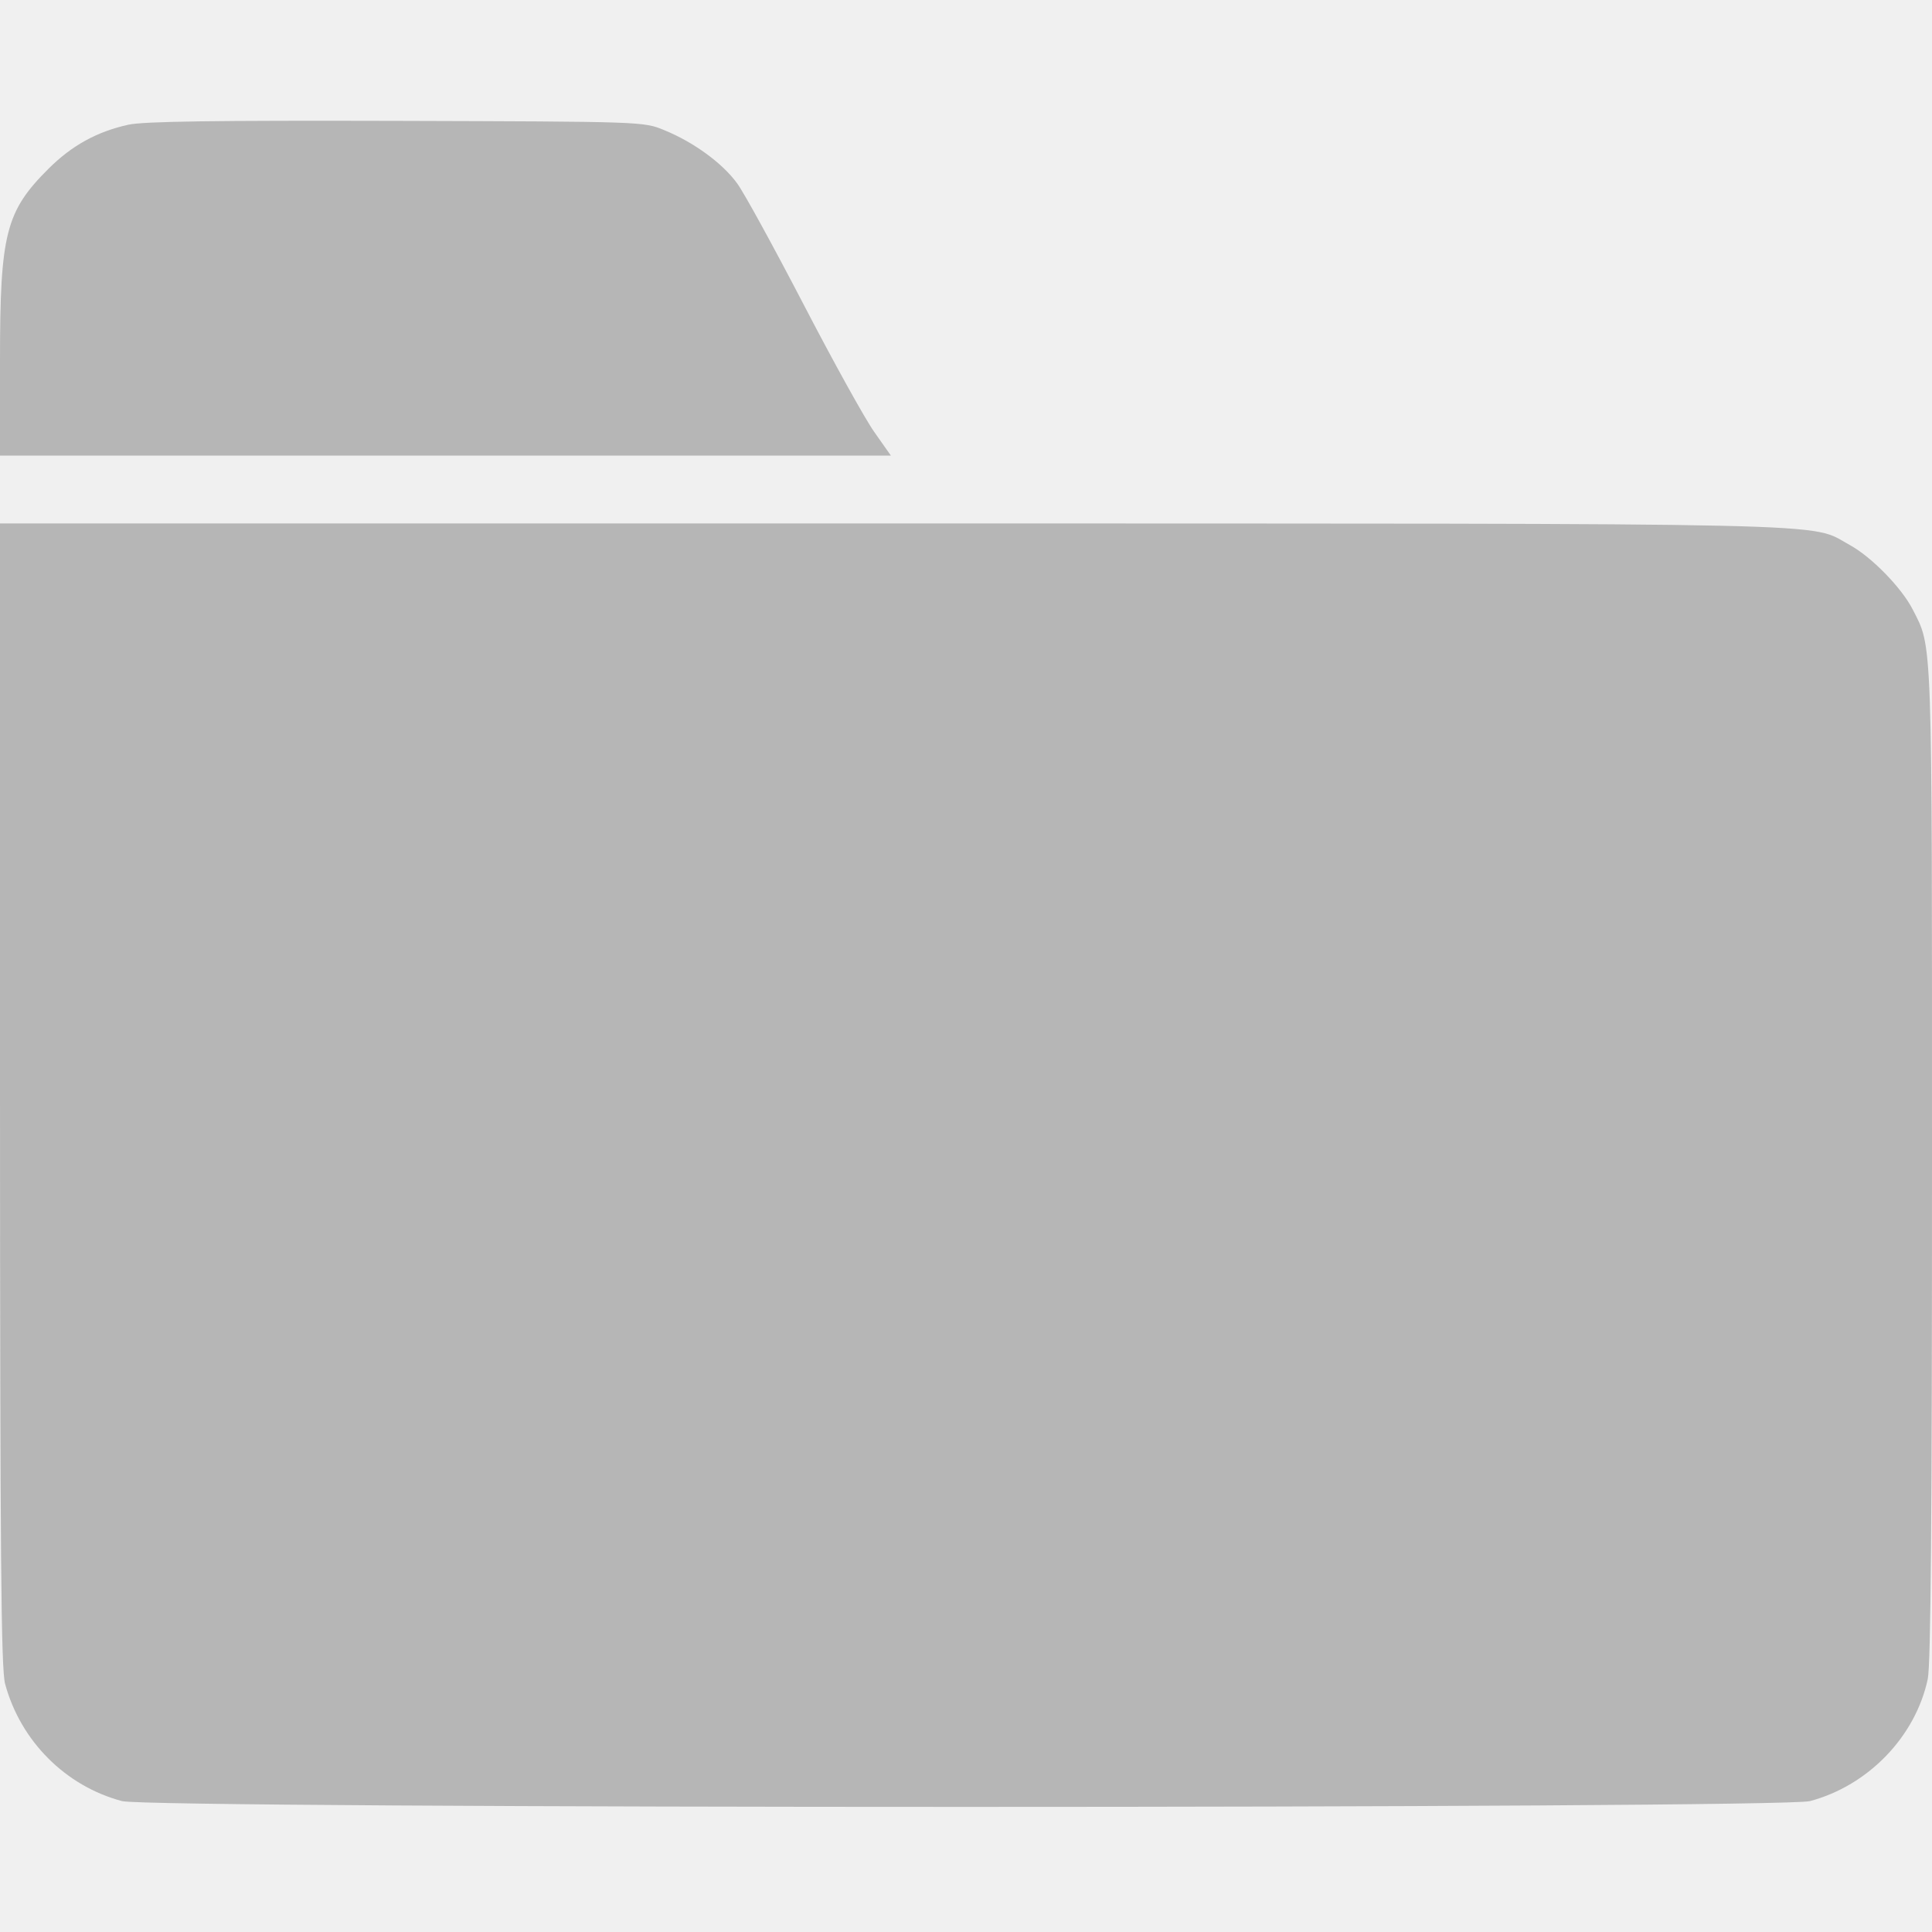
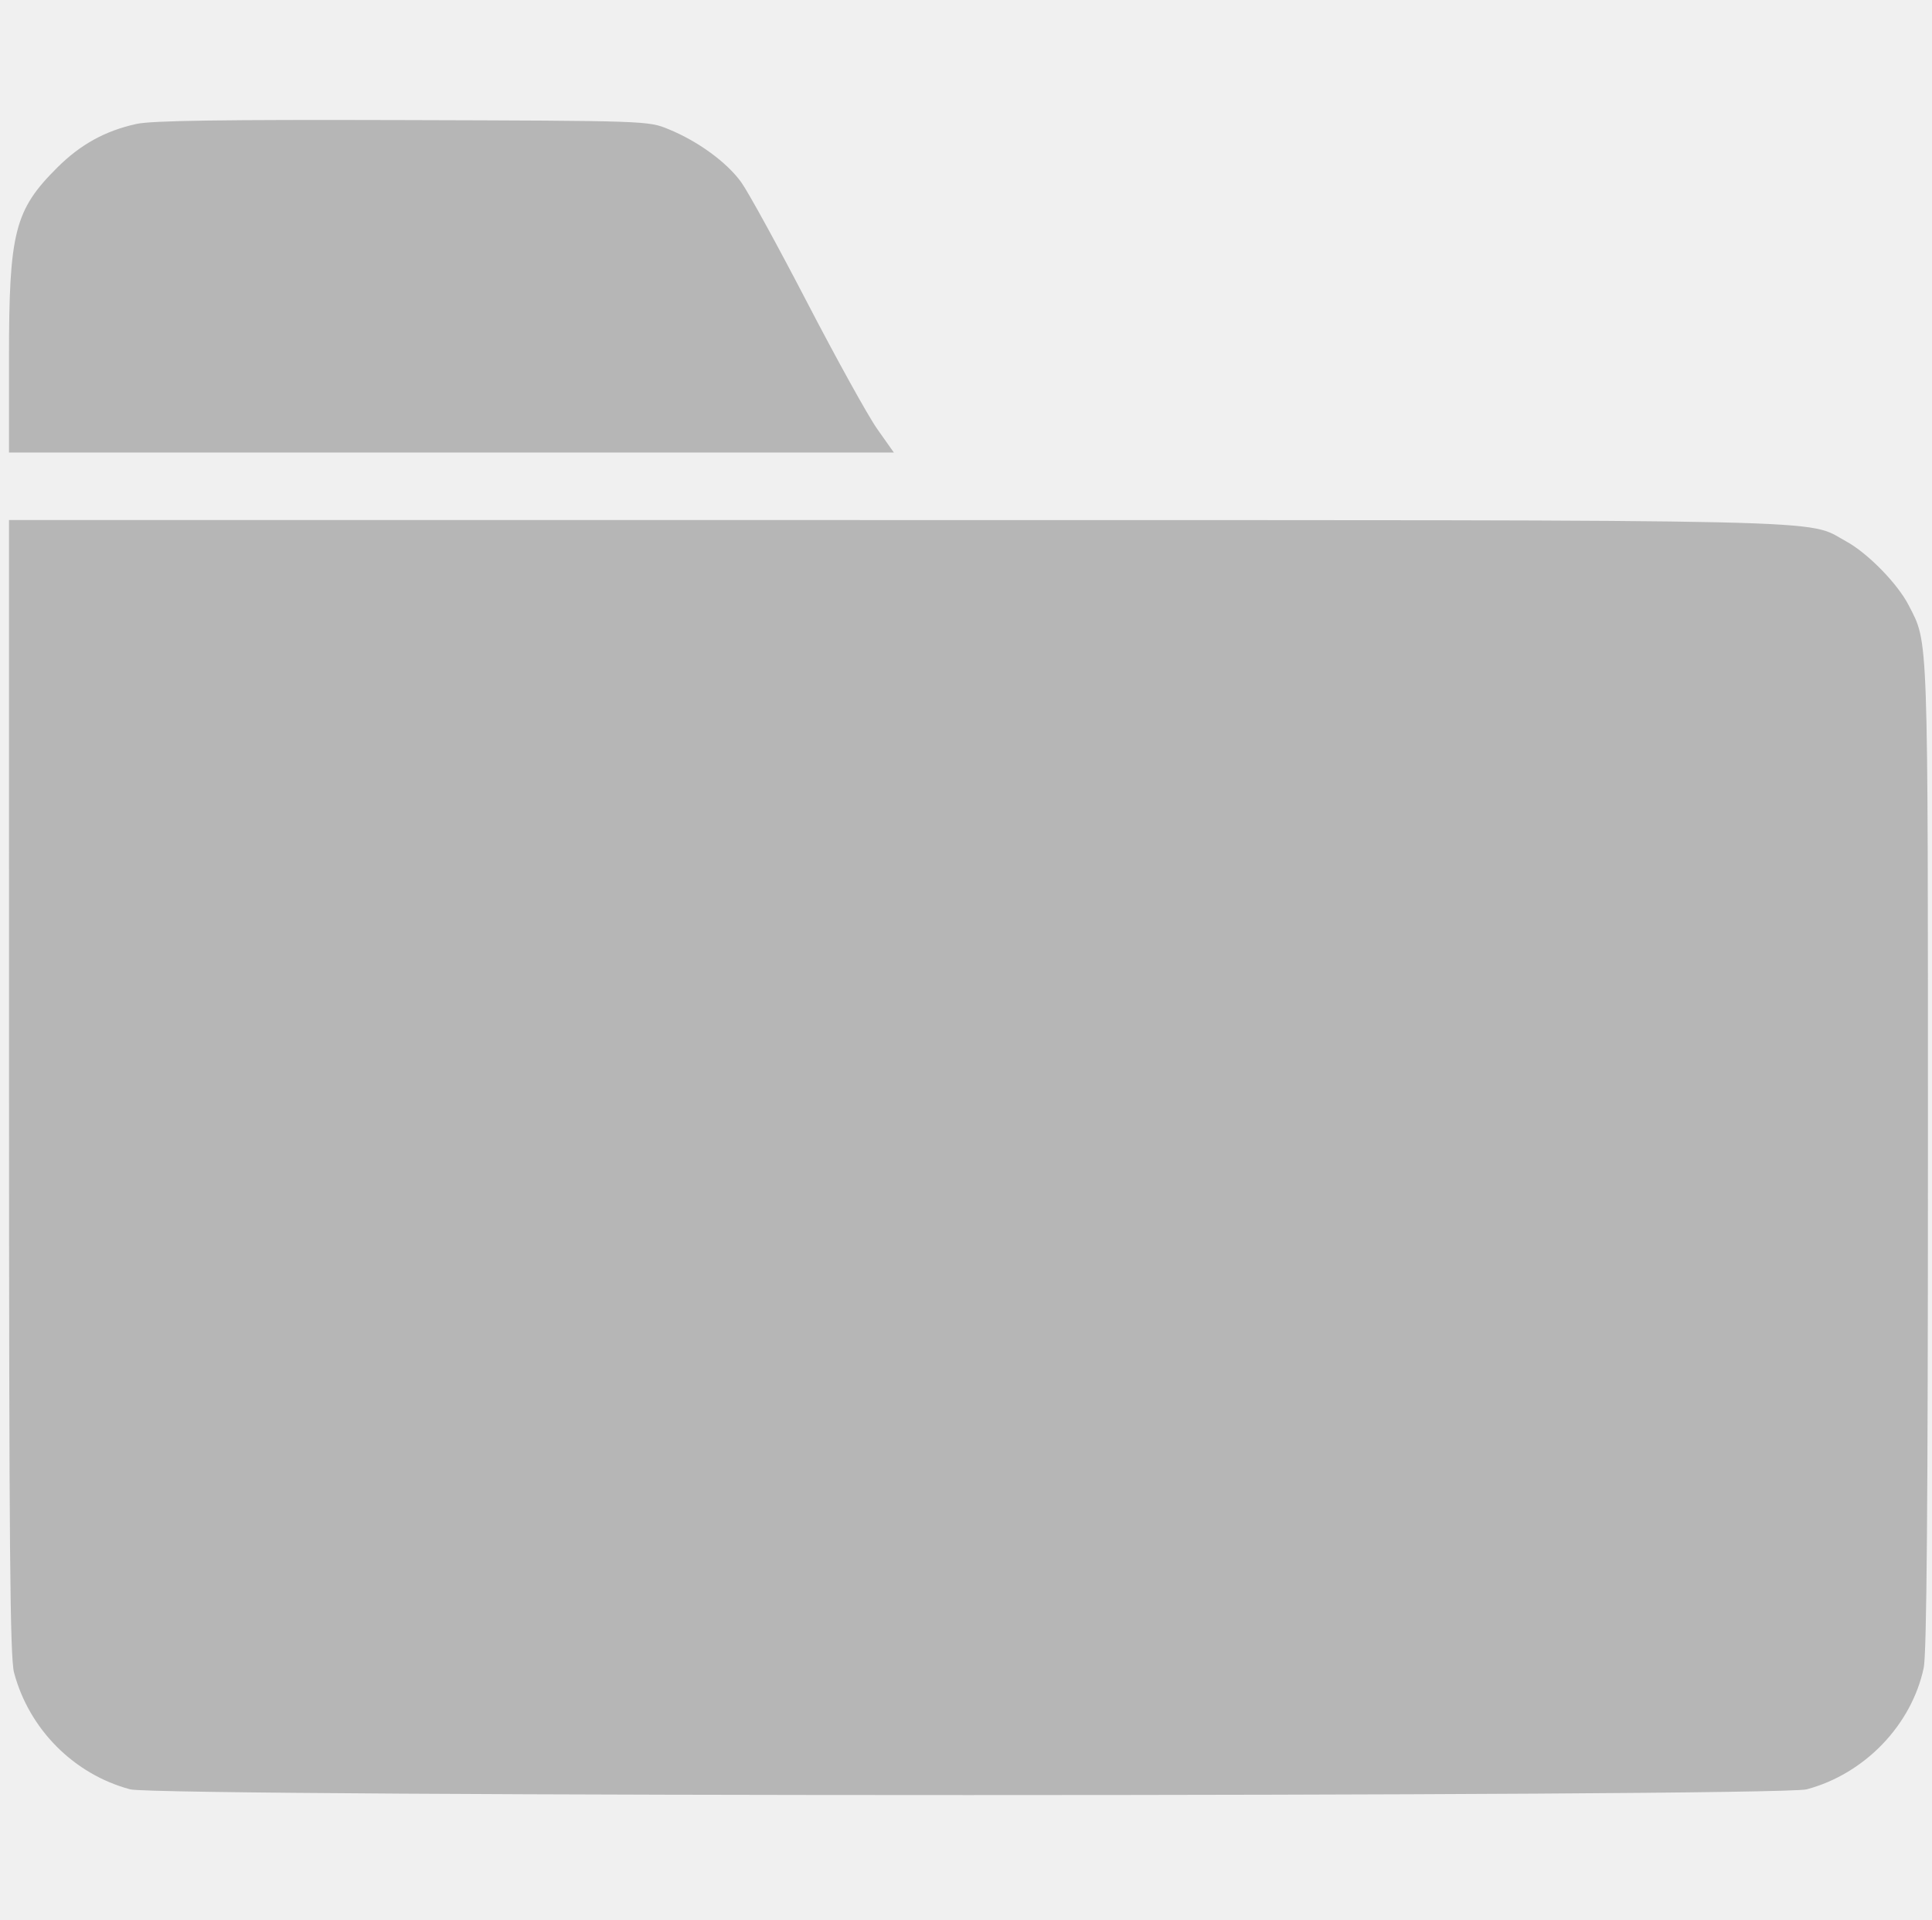
- <svg xmlns="http://www.w3.org/2000/svg" width="16" height="16" viewBox="0 0 16 16" fill="none">
+ <svg xmlns="http://www.w3.org/2000/svg" width="148" height="147" viewBox="0 0 148 147" fill="none">
  <g clip-path="url(#clip0_129_104)">
-     <path fill-rule="evenodd" clip-rule="evenodd" d="M1.062 1.033C0.802 1.091 0.596 1.204 0.402 1.397C0.047 1.751 0 1.936 0 2.982V3.773H3.689H7.378L7.24 3.577C7.164 3.47 6.901 2.995 6.656 2.523C6.41 2.05 6.163 1.598 6.105 1.519C5.984 1.352 5.745 1.177 5.499 1.077C5.329 1.007 5.323 1.007 3.281 1.001C1.771 0.997 1.189 1.005 1.062 1.033ZM0 9.062C0.001 12.905 0.009 13.817 0.042 13.944C0.169 14.417 0.542 14.792 1.011 14.916C1.251 14.98 14.749 14.98 14.989 14.916C15.472 14.788 15.864 14.381 15.965 13.904C15.99 13.786 16 12.555 16 9.637C16 5.219 16.005 5.37 15.84 5.047C15.748 4.867 15.498 4.611 15.318 4.513C14.973 4.325 15.45 4.336 7.383 4.335L0 4.335L0 9.062Z" fill="#B6B6B6" />
+     <path fill-rule="evenodd" clip-rule="evenodd" d="M10.449 9.493C8.052 10.022 6.168 11.061 4.384 12.837C1.119 16.088 0.688 17.786 0.688 27.399V34.66H34.581H68.474L67.206 32.866C66.508 31.879 64.093 27.518 61.838 23.176C59.583 18.833 57.306 14.683 56.778 13.953C55.669 12.421 53.47 10.818 51.212 9.894C49.644 9.253 49.593 9.251 30.834 9.197C16.96 9.158 11.614 9.235 10.449 9.493ZM0.691 83.253C0.694 118.562 0.766 126.947 1.078 128.114C2.236 132.452 5.67 135.898 9.975 137.045C12.179 137.631 136.196 137.631 138.4 137.045C142.834 135.864 146.434 132.129 147.365 127.741C147.594 126.659 147.688 115.345 147.688 88.539C147.688 47.946 147.736 49.34 146.222 46.372C145.376 44.714 143.078 42.364 141.421 41.462C138.255 39.739 142.631 39.837 68.517 39.832L0.688 39.828L0.691 83.253Z" fill="#B6B6B6" />
  </g>
  <defs>
    <clipPath id="clip0_129_104">
-       <rect width="16" height="16" fill="white" />
+       <rect width="147" height="147" fill="white" transform="translate(0.6875)" />
    </clipPath>
  </defs>
</svg>
